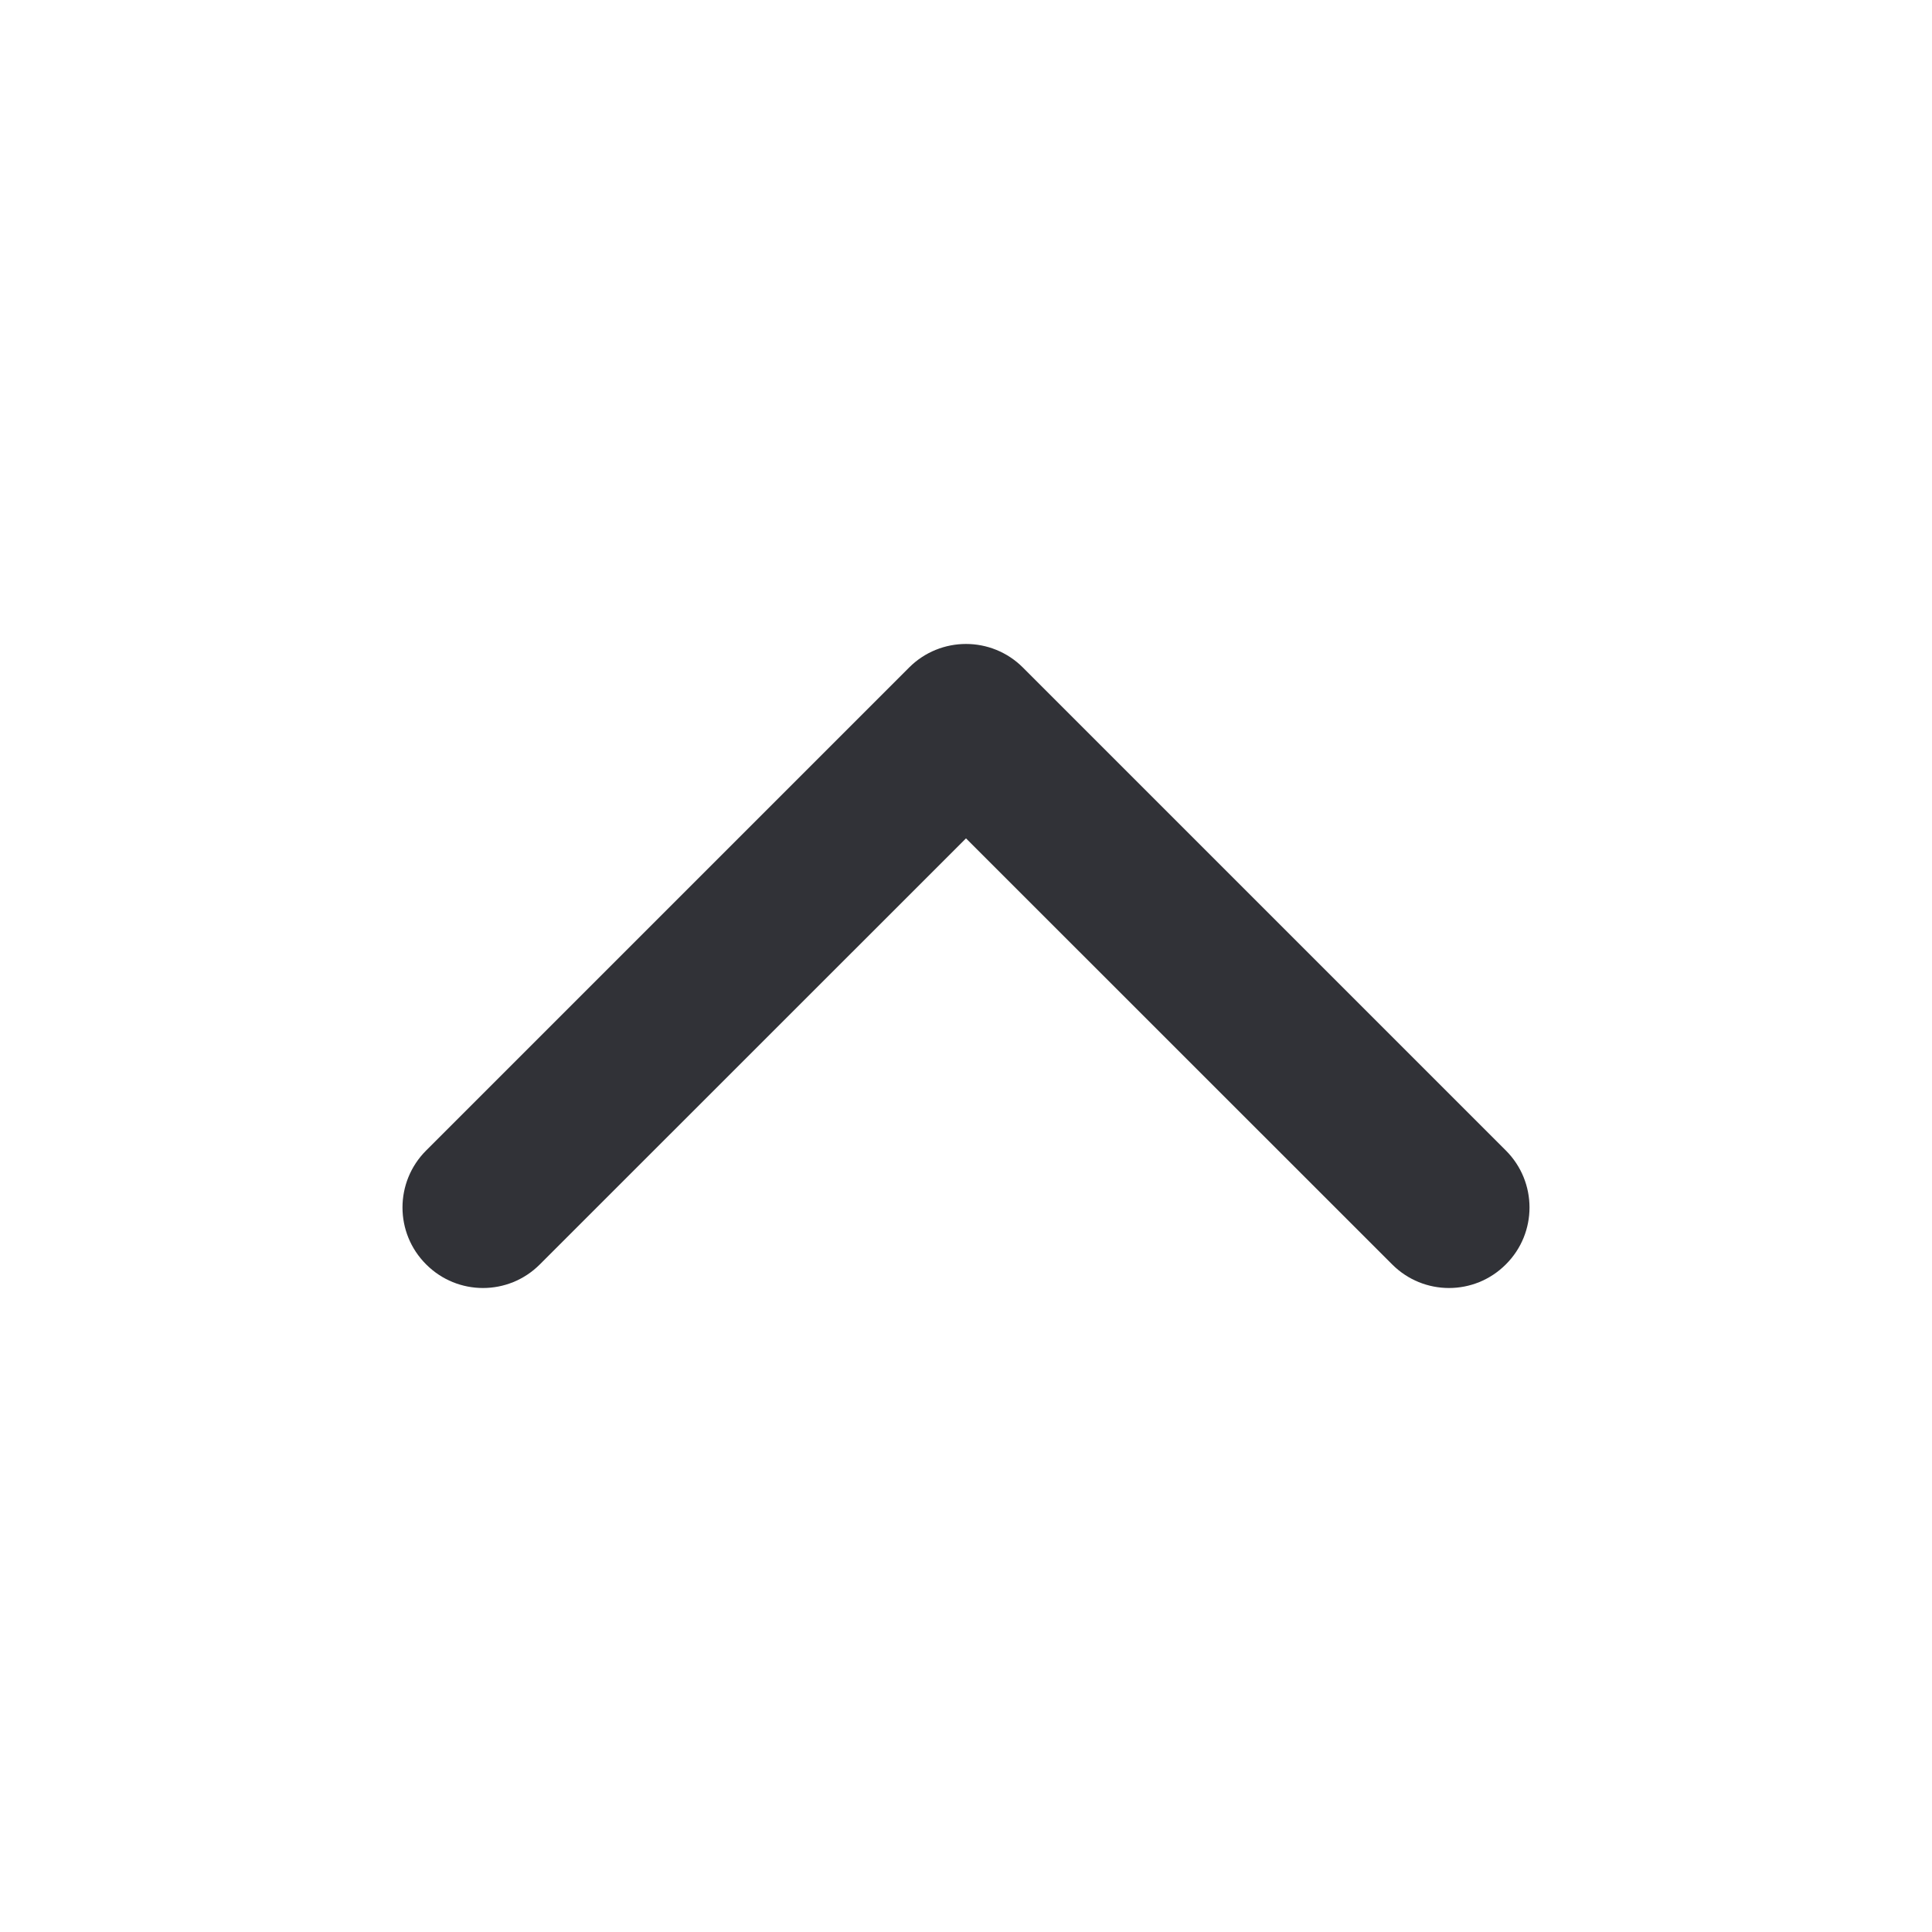
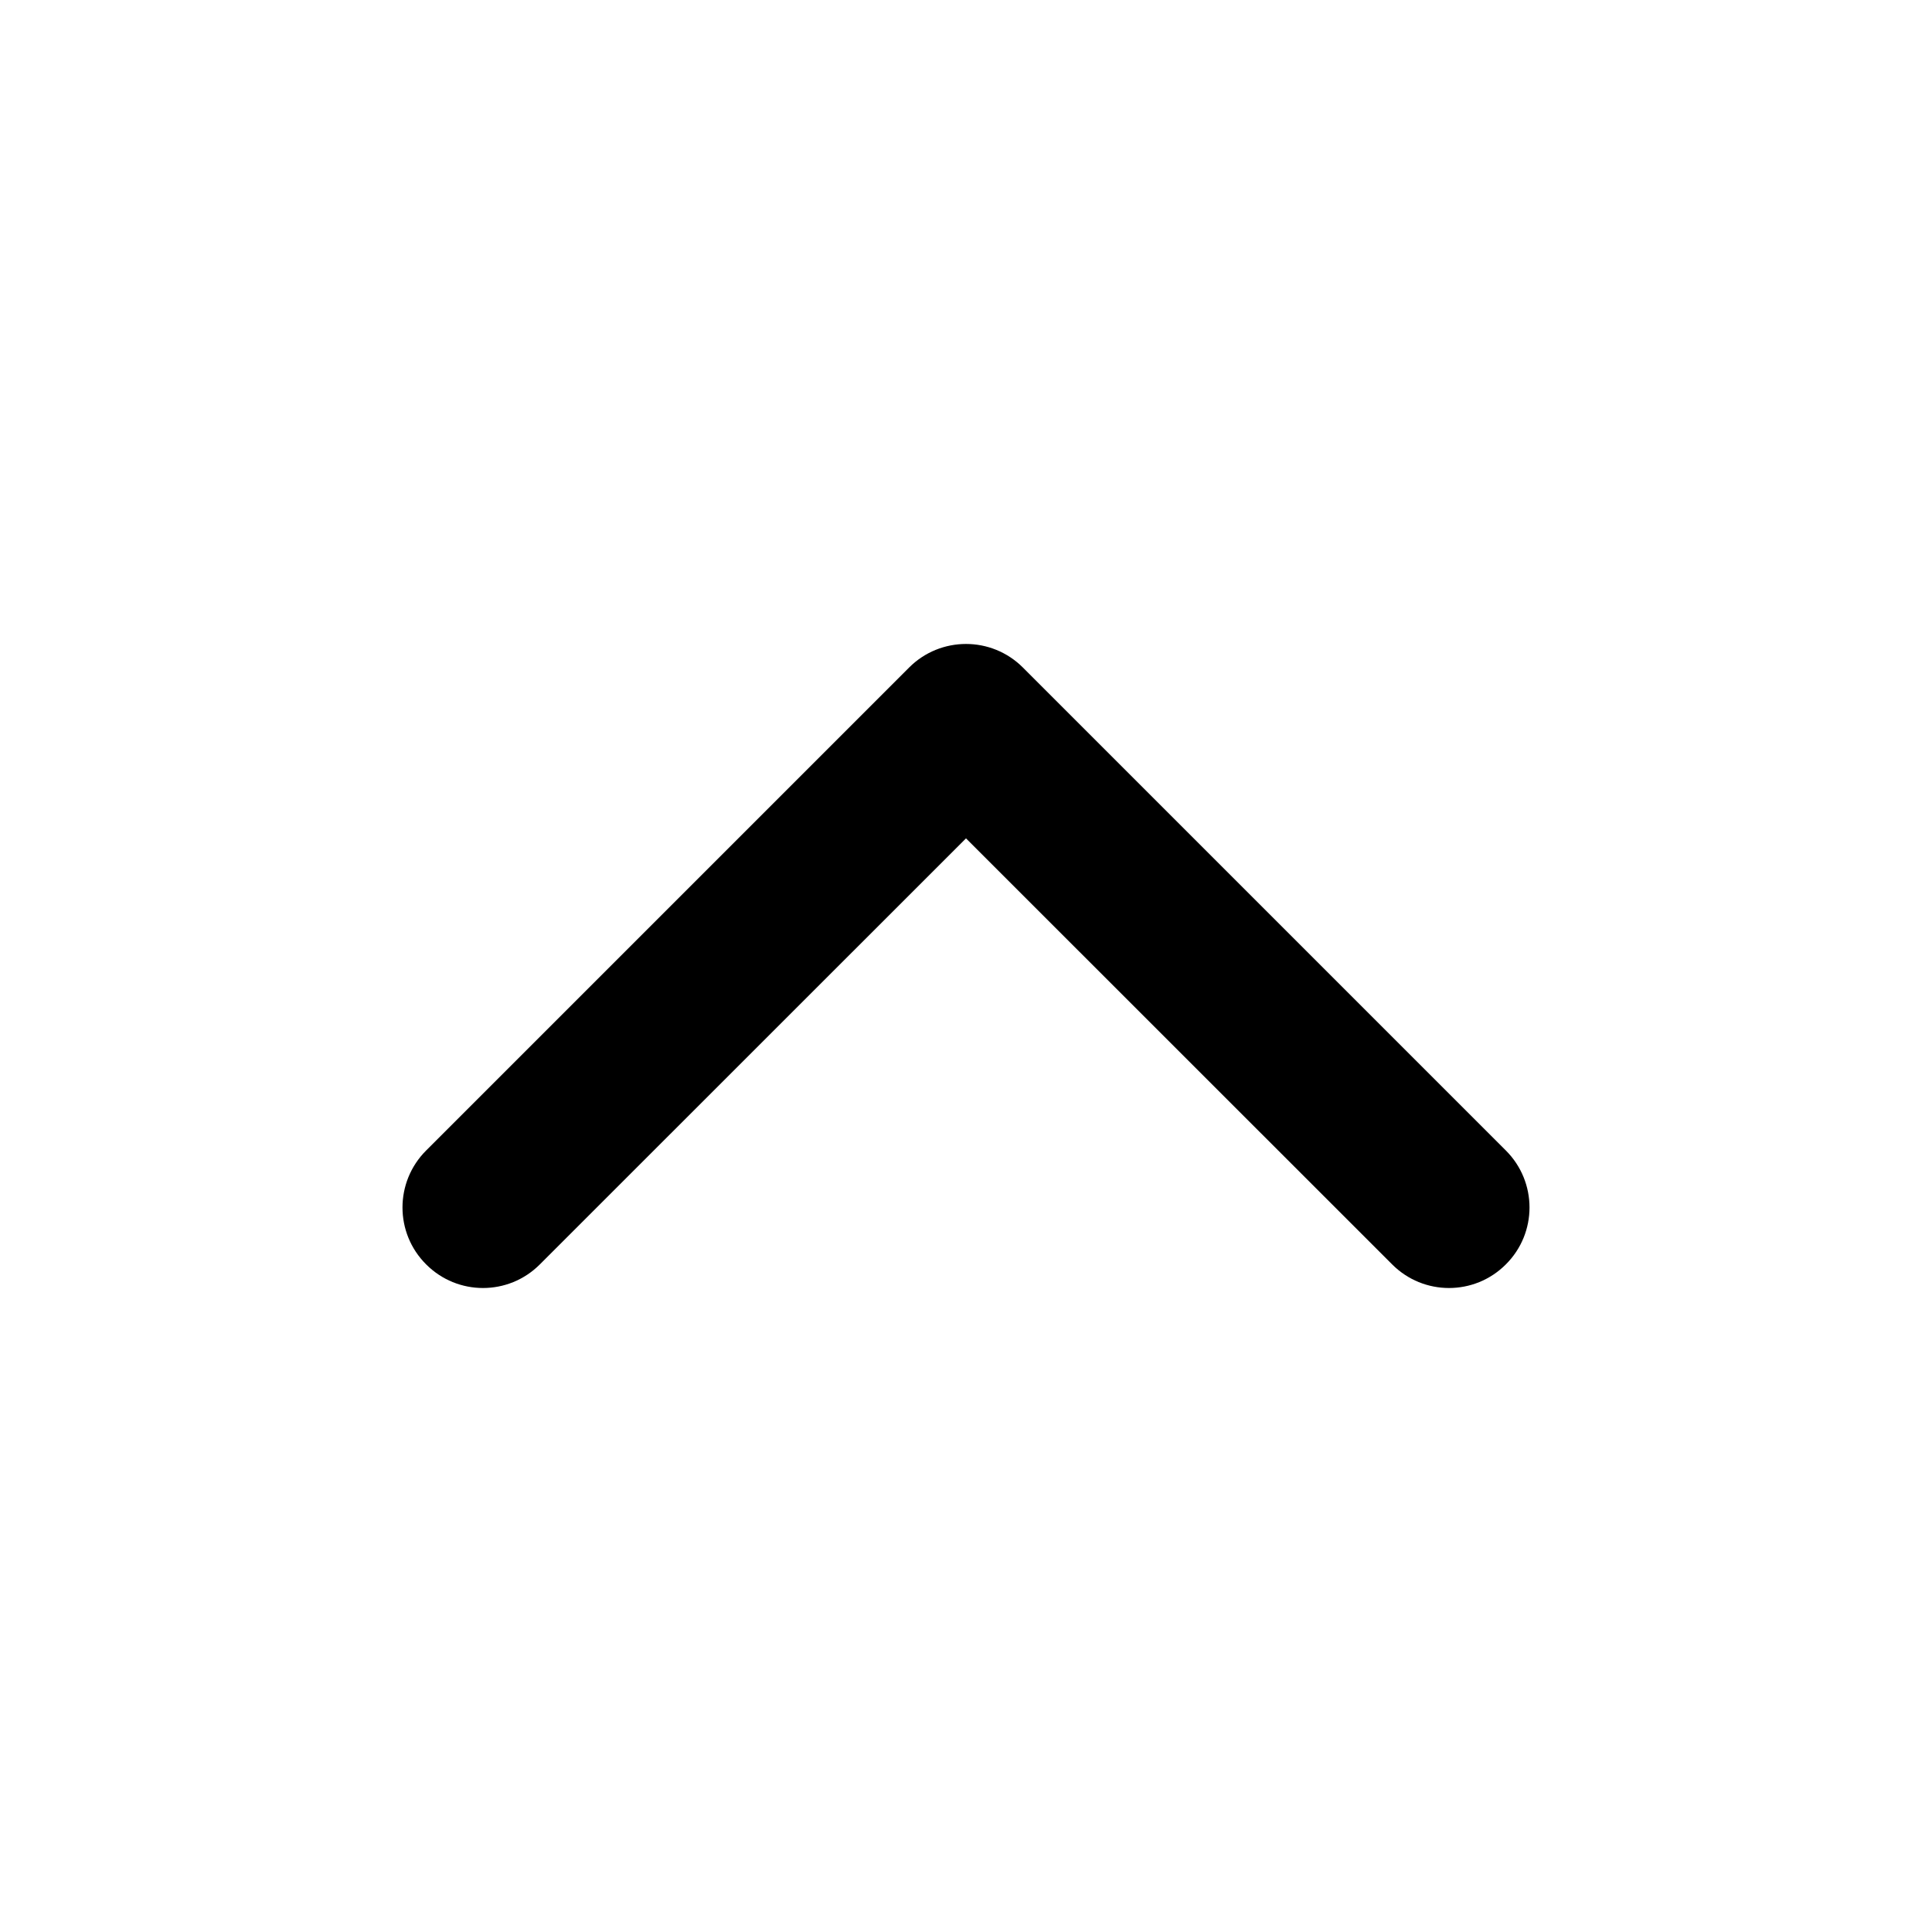
- <svg xmlns="http://www.w3.org/2000/svg" width="16" height="16" viewBox="0 0 16 16" fill="none">
-   <path fill-rule="evenodd" clip-rule="evenodd" d="M3.529 10.471C3.268 10.211 3.268 9.789 3.529 9.528L7.529 5.528C7.789 5.268 8.211 5.268 8.471 5.528L12.471 9.528C12.732 9.789 12.732 10.211 12.471 10.471C12.211 10.732 11.789 10.732 11.529 10.471L8 6.943L4.471 10.471C4.211 10.732 3.789 10.732 3.529 10.471Z" fill="#313237" />
+ <svg xmlns="http://www.w3.org/2000/svg" width="16" height="16" viewBox="0 0 16 16" fill="currentColor">
+   <path fill-rule="evenodd" clip-rule="evenodd" d="M3.529 10.471C3.268 10.211 3.268 9.789 3.529 9.528L7.529 5.528C7.789 5.268 8.211 5.268 8.471 5.528L12.471 9.528C12.732 9.789 12.732 10.211 12.471 10.471C12.211 10.732 11.789 10.732 11.529 10.471L8 6.943L4.471 10.471C4.211 10.732 3.789 10.732 3.529 10.471Z" fill="currentColor" />
</svg>
